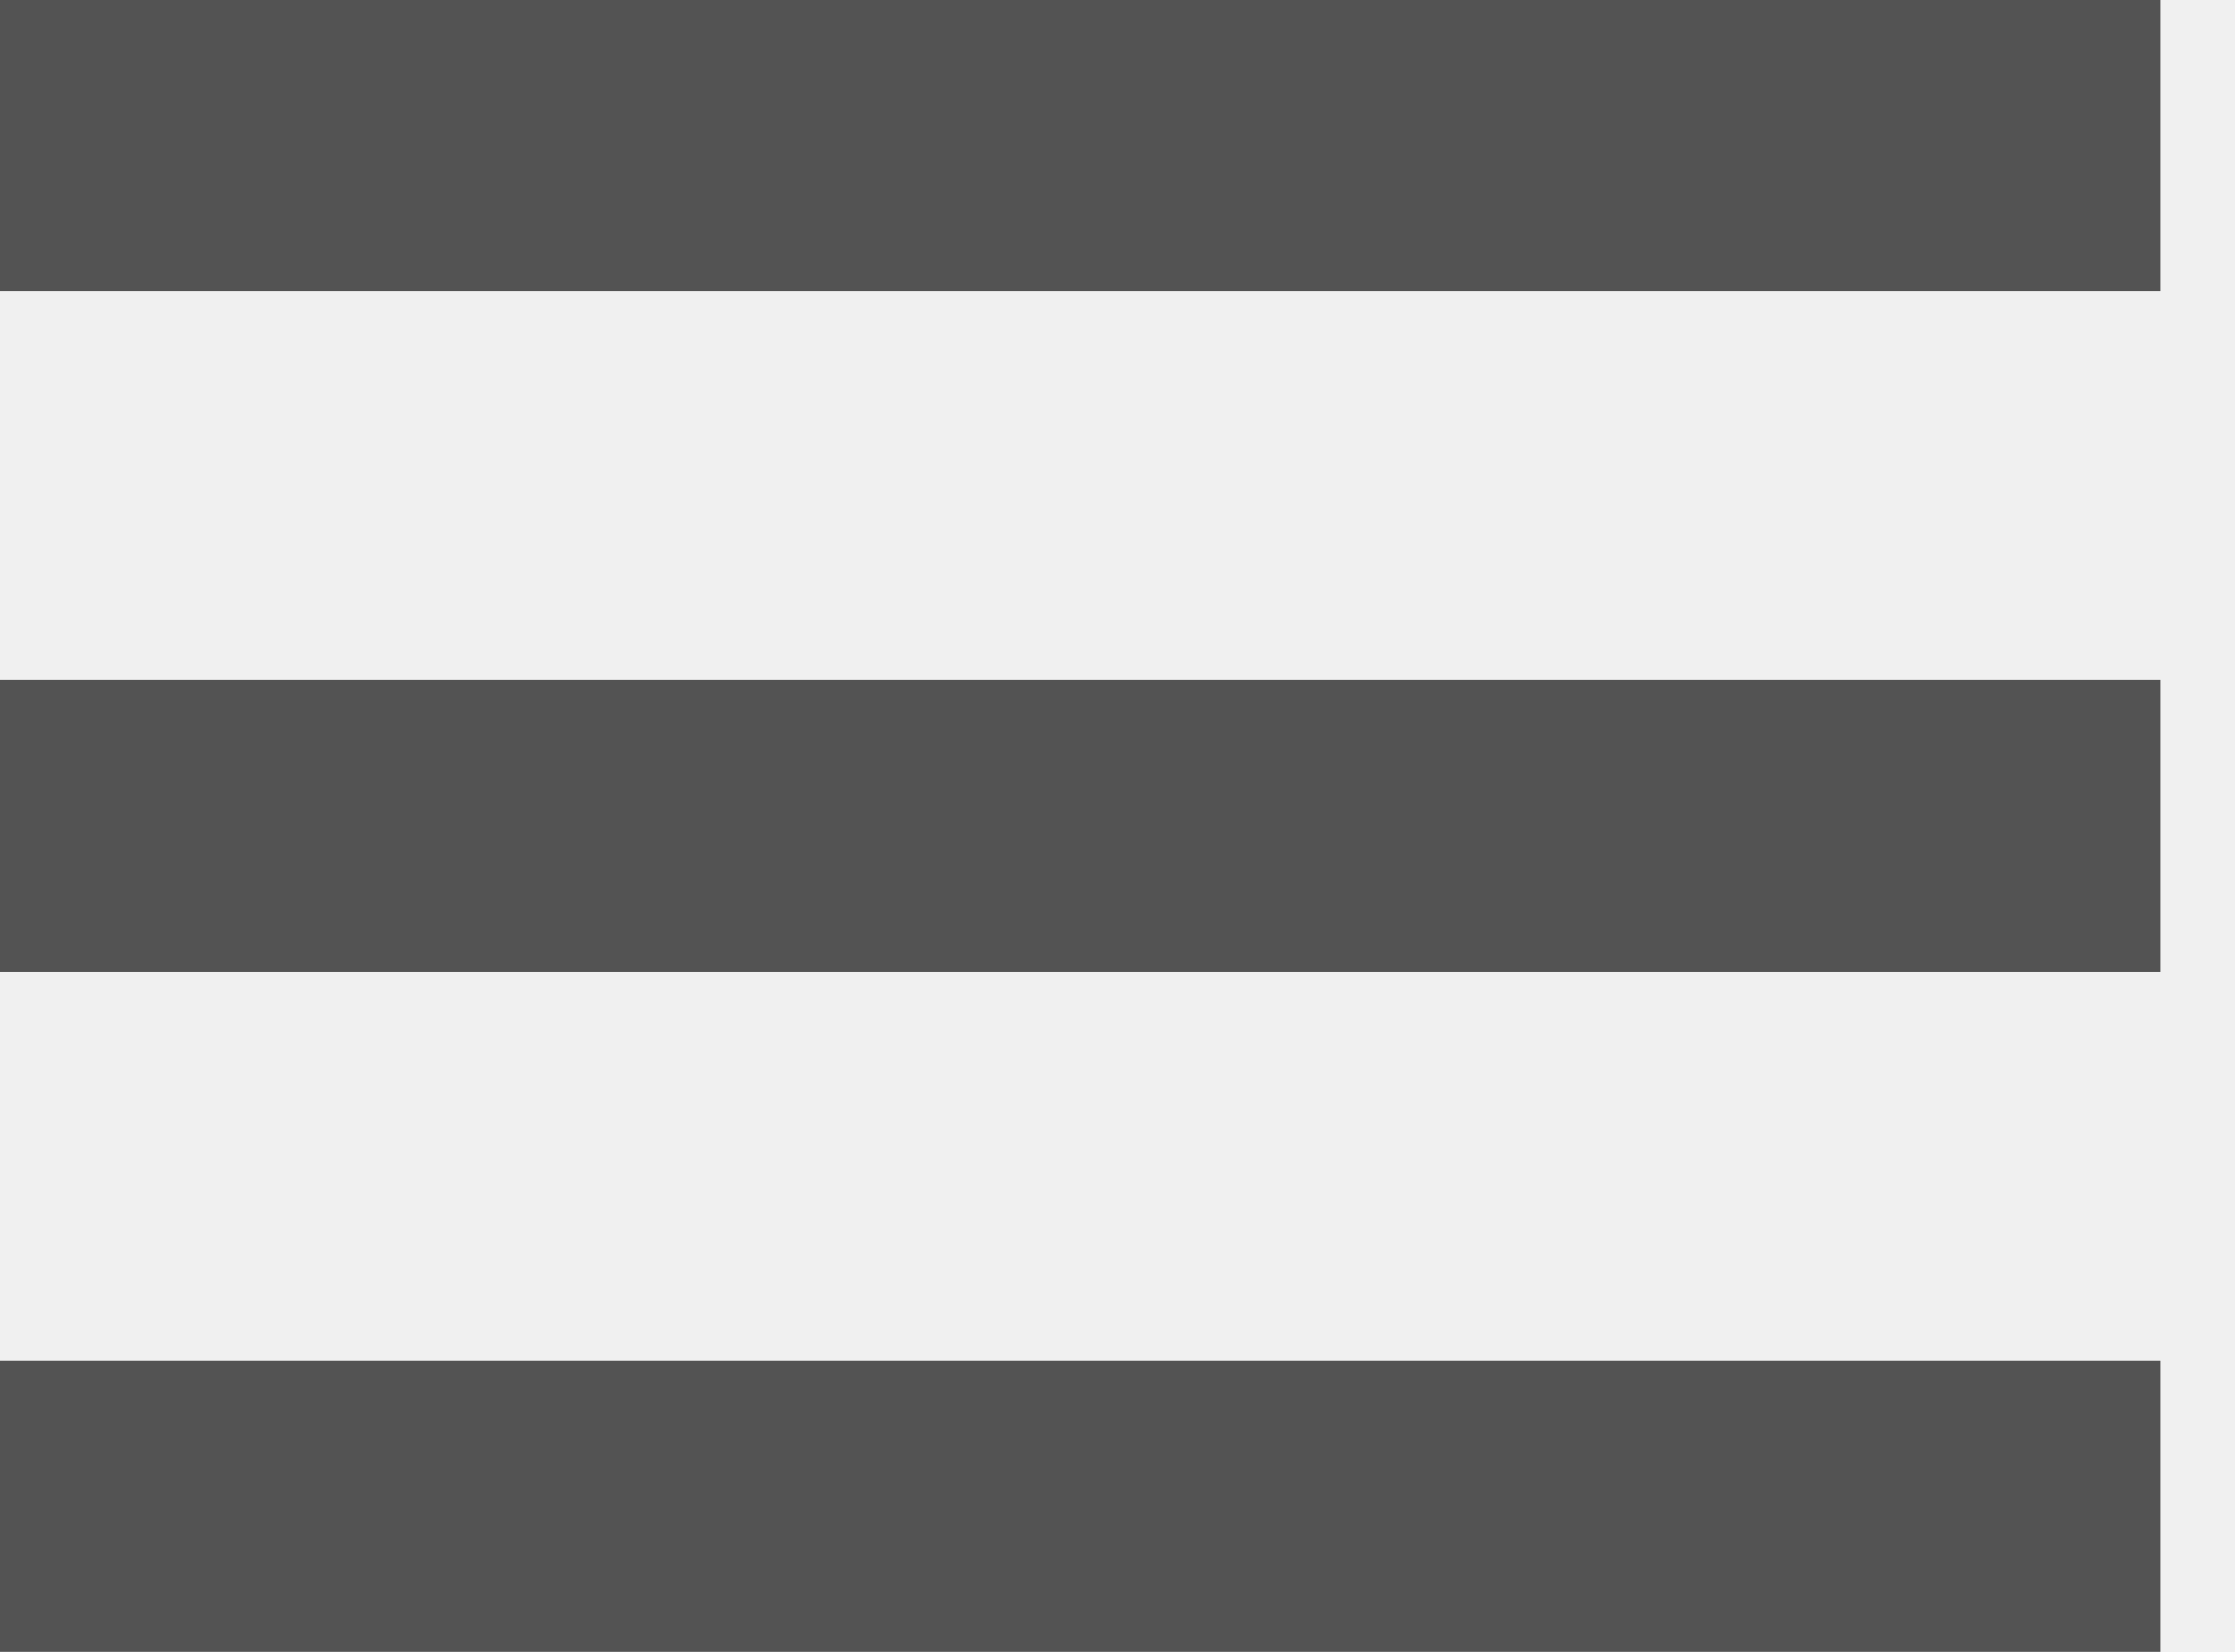
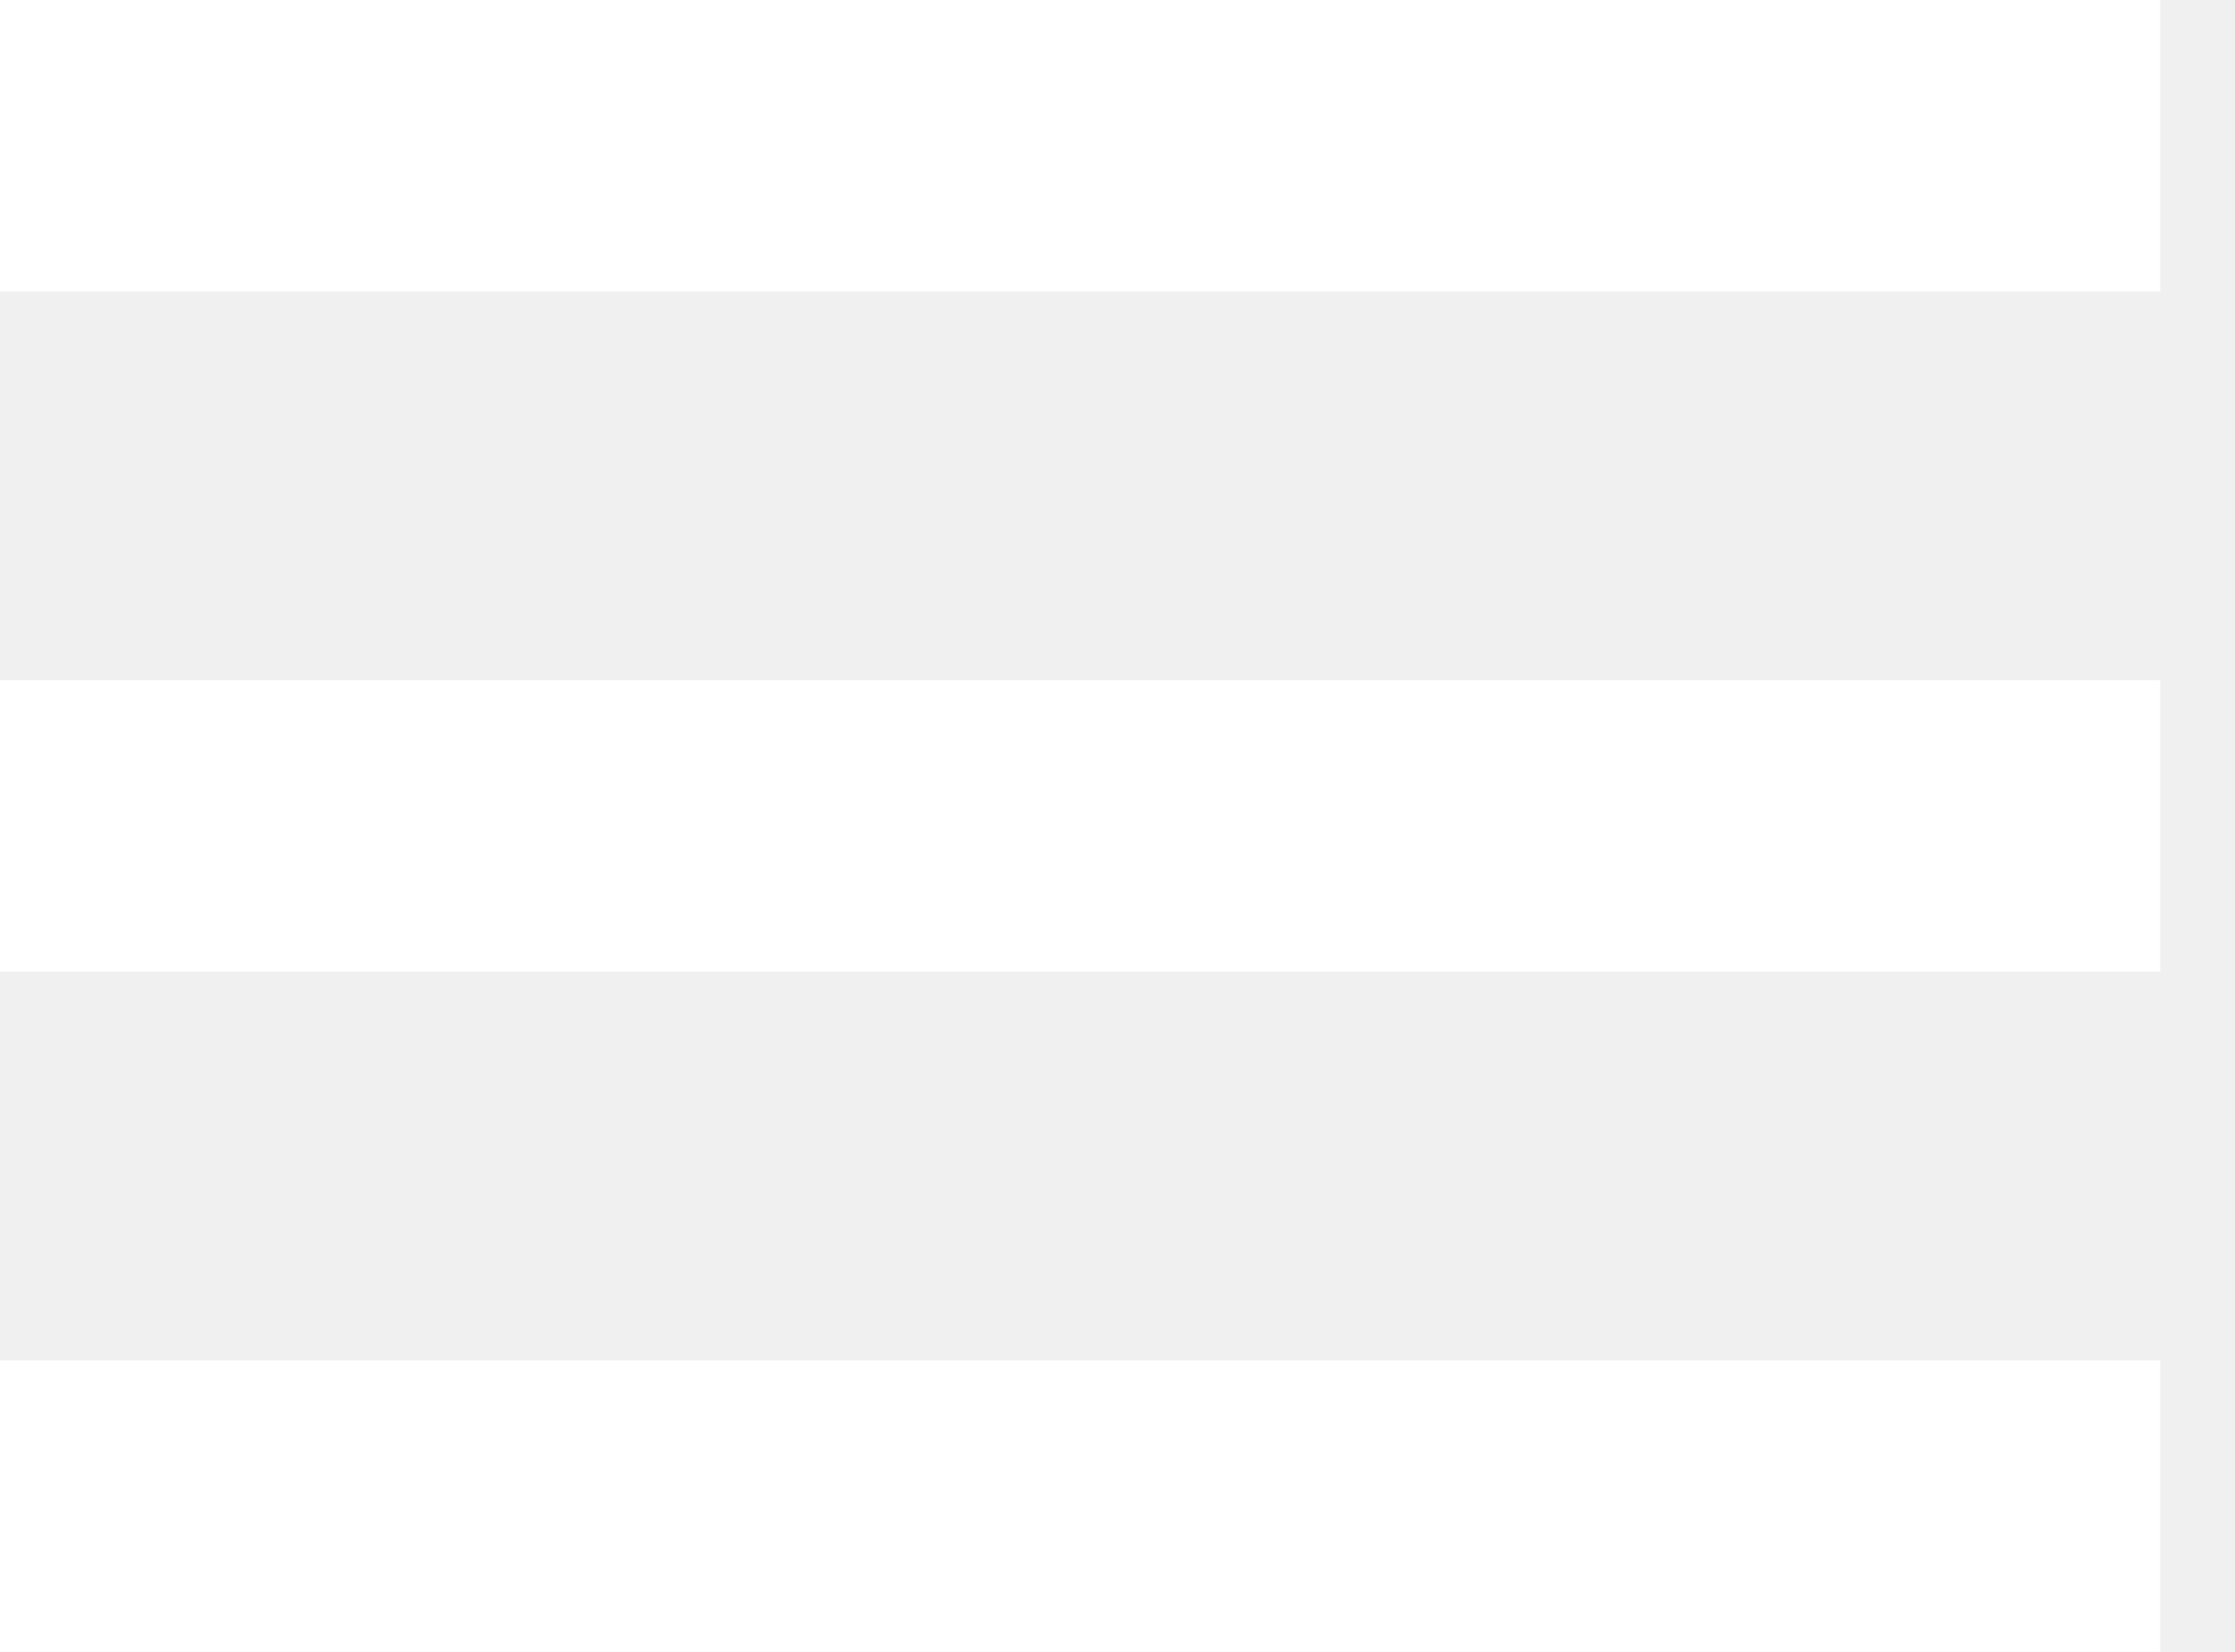
<svg xmlns="http://www.w3.org/2000/svg" width="23px" height="17px" viewBox="0 0 23 17" version="1.1">
  <description />
  <defs />
  <g id="Page-1" stroke="none" stroke-width="1" fill="none" fill-rule="evenodd">
-     <path d="M1.5,1.5 L20.731,1.5" id="Line" stroke="#535353" stroke-width="3" stroke-linecap="square" />
-     <path d="M1.5,8.5 L20.731,8.5" id="Line" stroke="#535353" stroke-width="3" stroke-linecap="square" />
-     <path d="M1.5,15.5 L20.731,15.5" id="Line" stroke="#535353" stroke-width="3" stroke-linecap="square" />
+     <path d="M1.5,1.5 L20.731,1.5" id="Line" stroke="#FFFFFF" stroke-width="3" stroke-linecap="square" />
+     <path d="M1.5,8.5 L20.731,8.5" id="Line" stroke="#FFFFFF" stroke-width="3" stroke-linecap="square" />
+     <path d="M1.5,15.5 L20.731,15.5" id="Line" stroke="#FFFFFF" stroke-width="3" stroke-linecap="square" />
  </g>
</svg>
